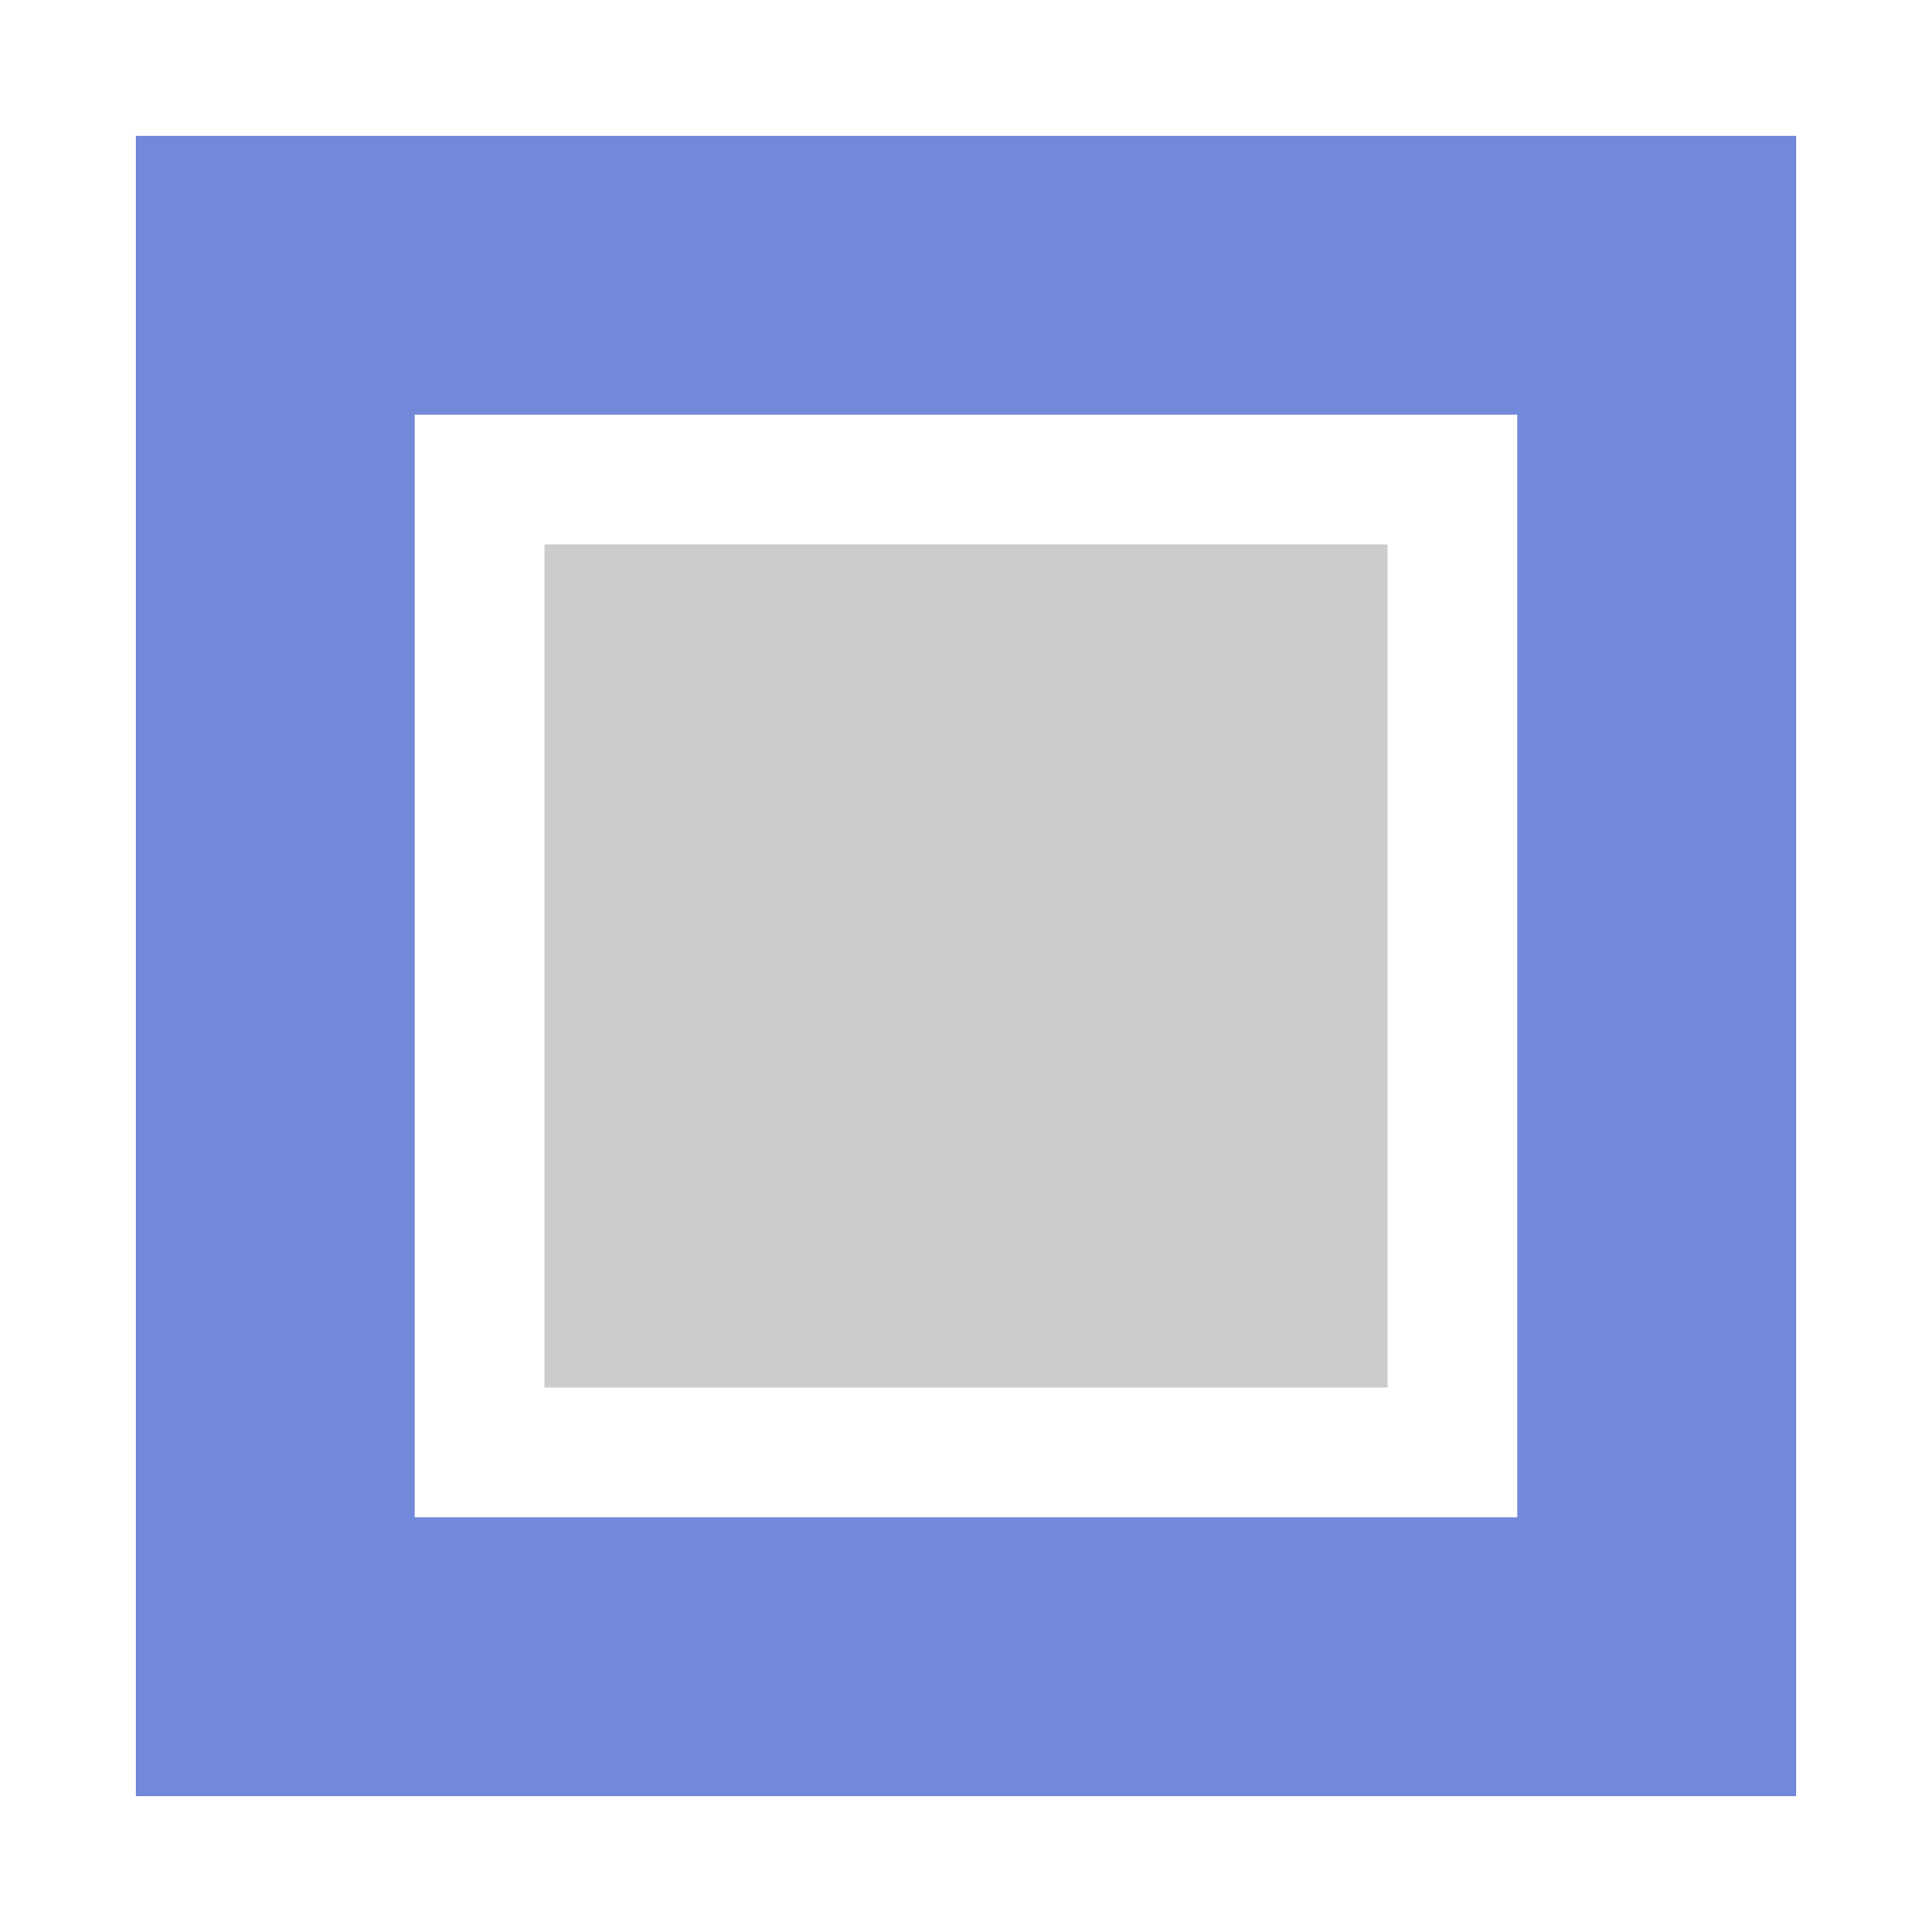
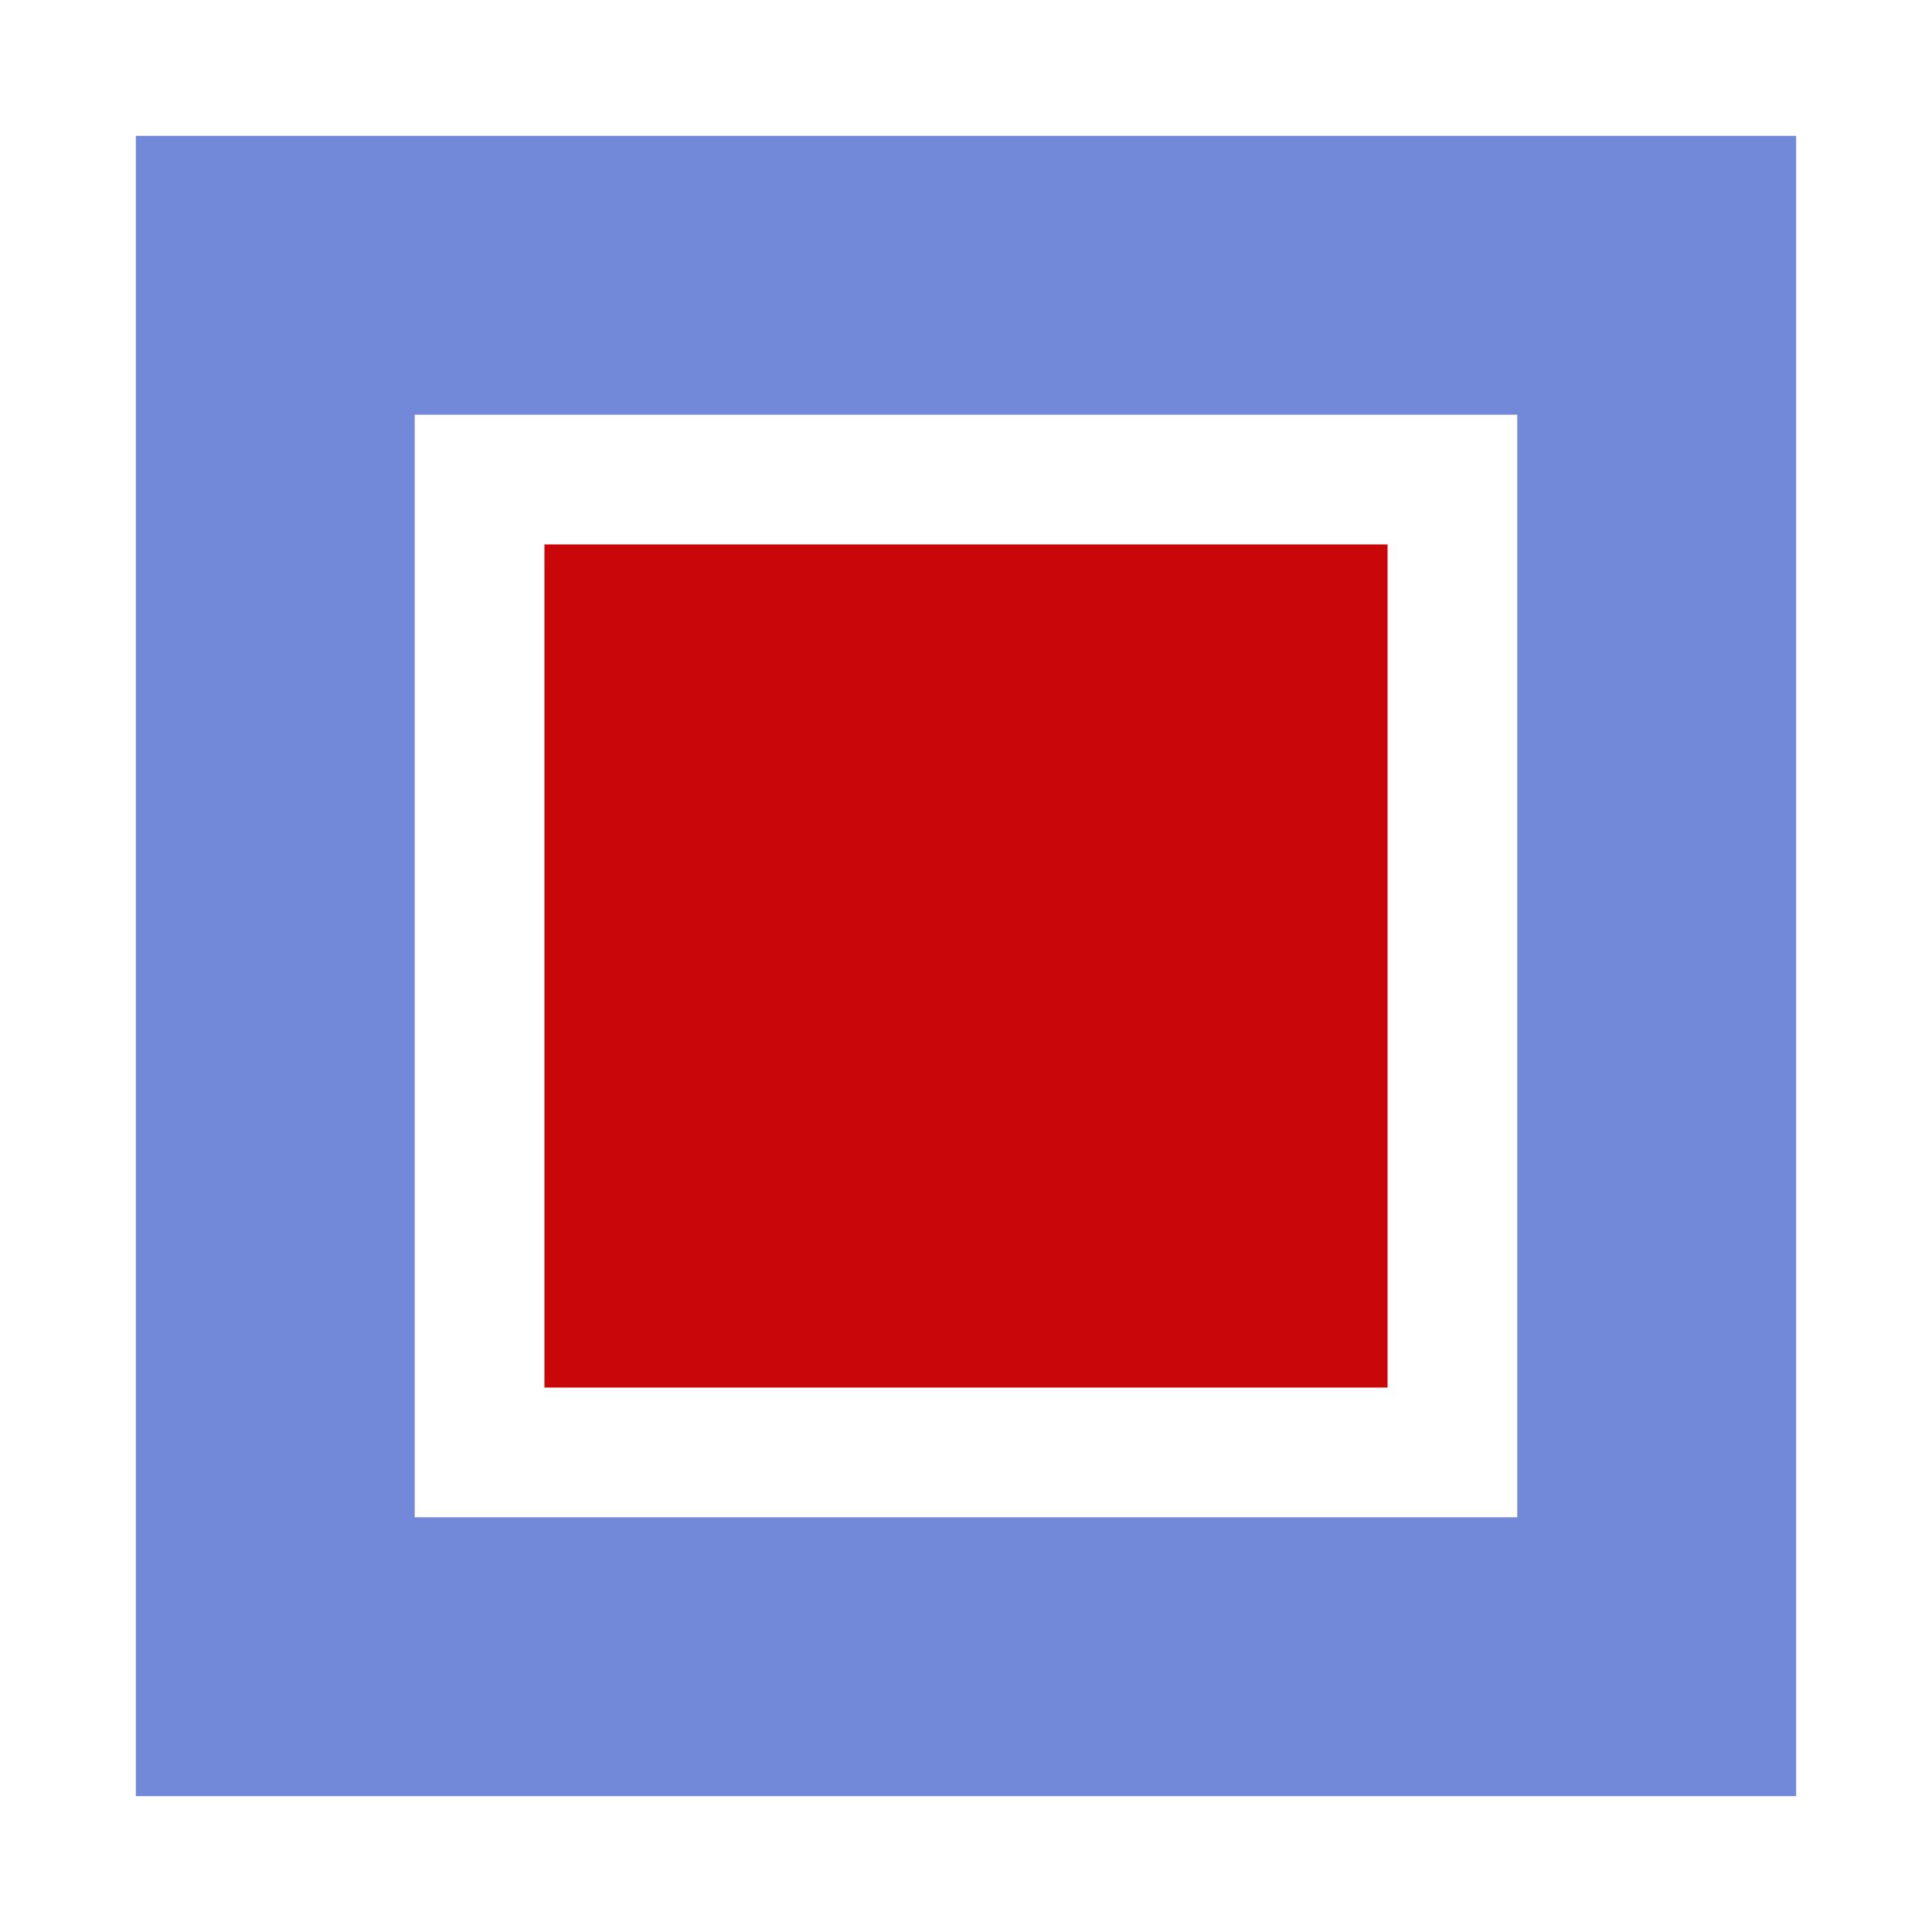
<svg xmlns="http://www.w3.org/2000/svg" width="100%" height="100%" viewBox="0 0 128 128" version="1.1" xml:space="preserve" style="fill-rule:evenodd;clip-rule:evenodd;stroke-linejoin:round;stroke-miterlimit:1.414;" id="svg9792">
  <defs id="defs9801" />
  <rect id="recording_stop" x="0" y="0" width="128" height="128" style="fill:none;" />
  <path d="M119,9l-110,0l0,110l110,0l0,-110Zm-18.477,18.477l0,73.047l-8.593,0l-55.86,0l-8.594,0l0,-8.594l0,-55.86l0,-8.594l73.047,0l0,0.001Z" style="fill:#7289da;fill-rule:nonzero;fill-opacity:1" id="path9795" />
-   <rect x="36.07" y="36.07" width="55.859" height="55.859" style="fill:#cccccc" id="rect9797" />
+   <rect x="36.07" y="36.07" width="55.859" height="55.859" style="fill:#c90709;fill-opacity:1" id="rect9797" />
</svg>
